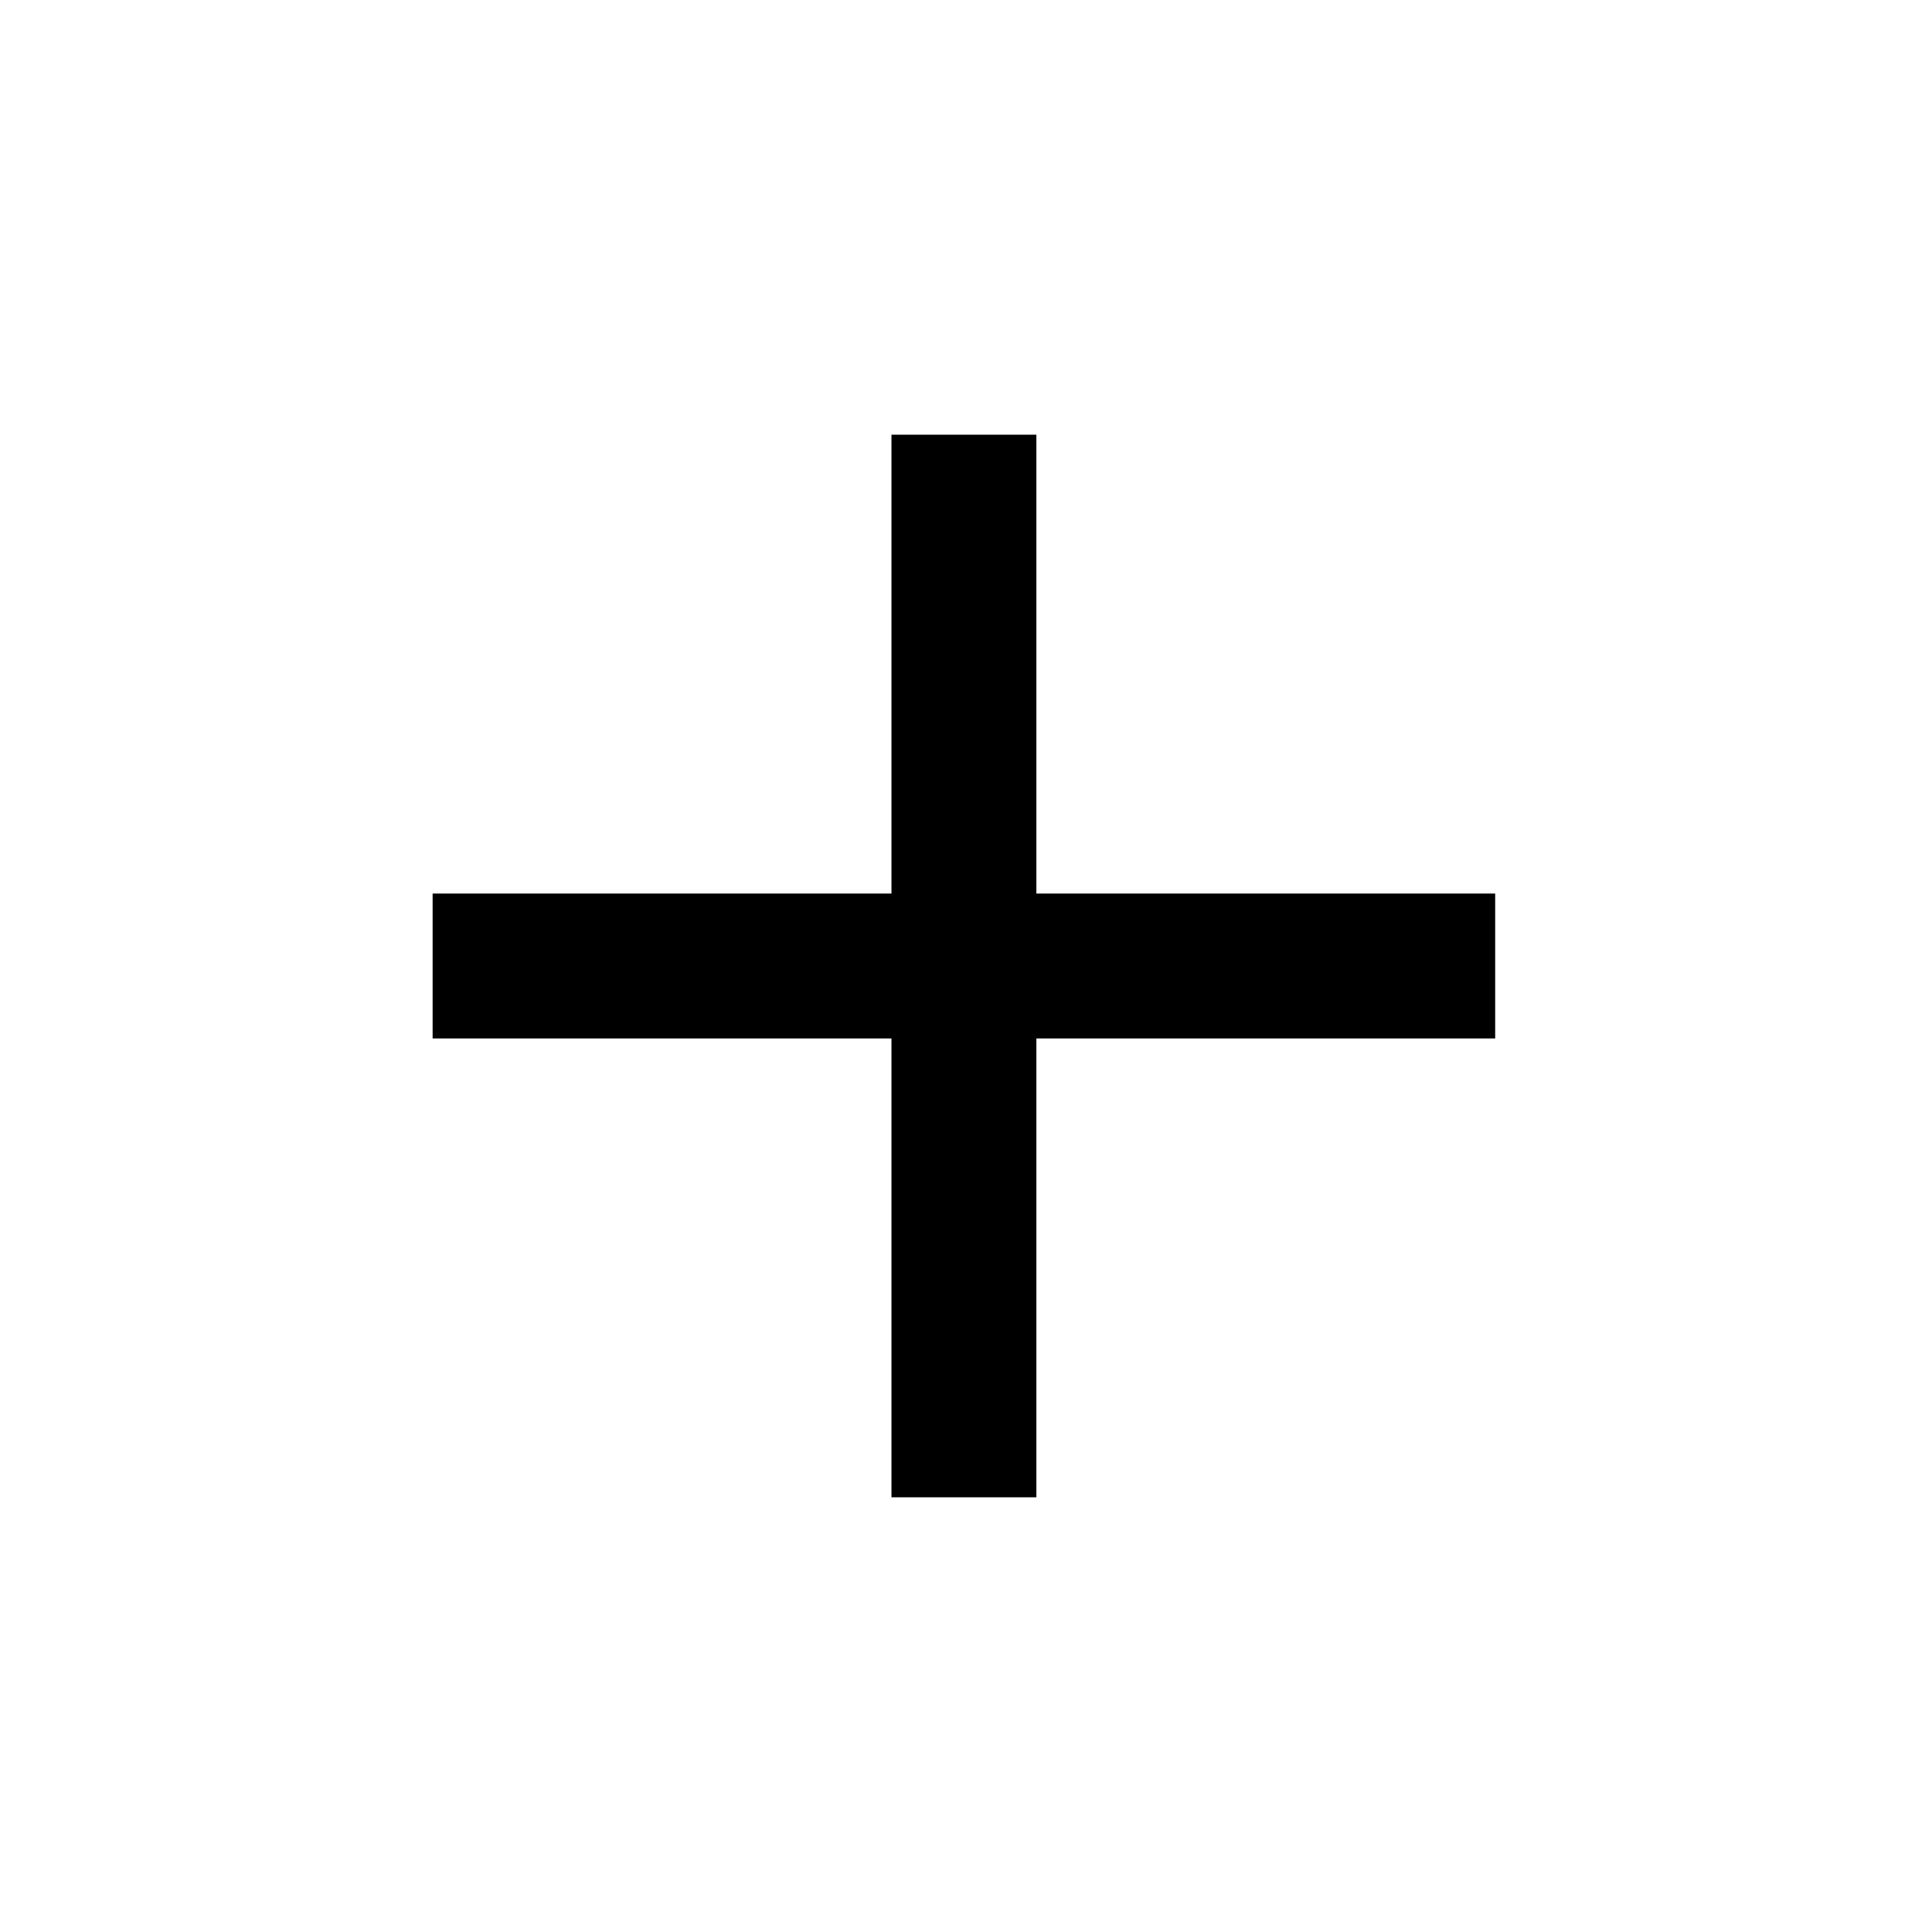
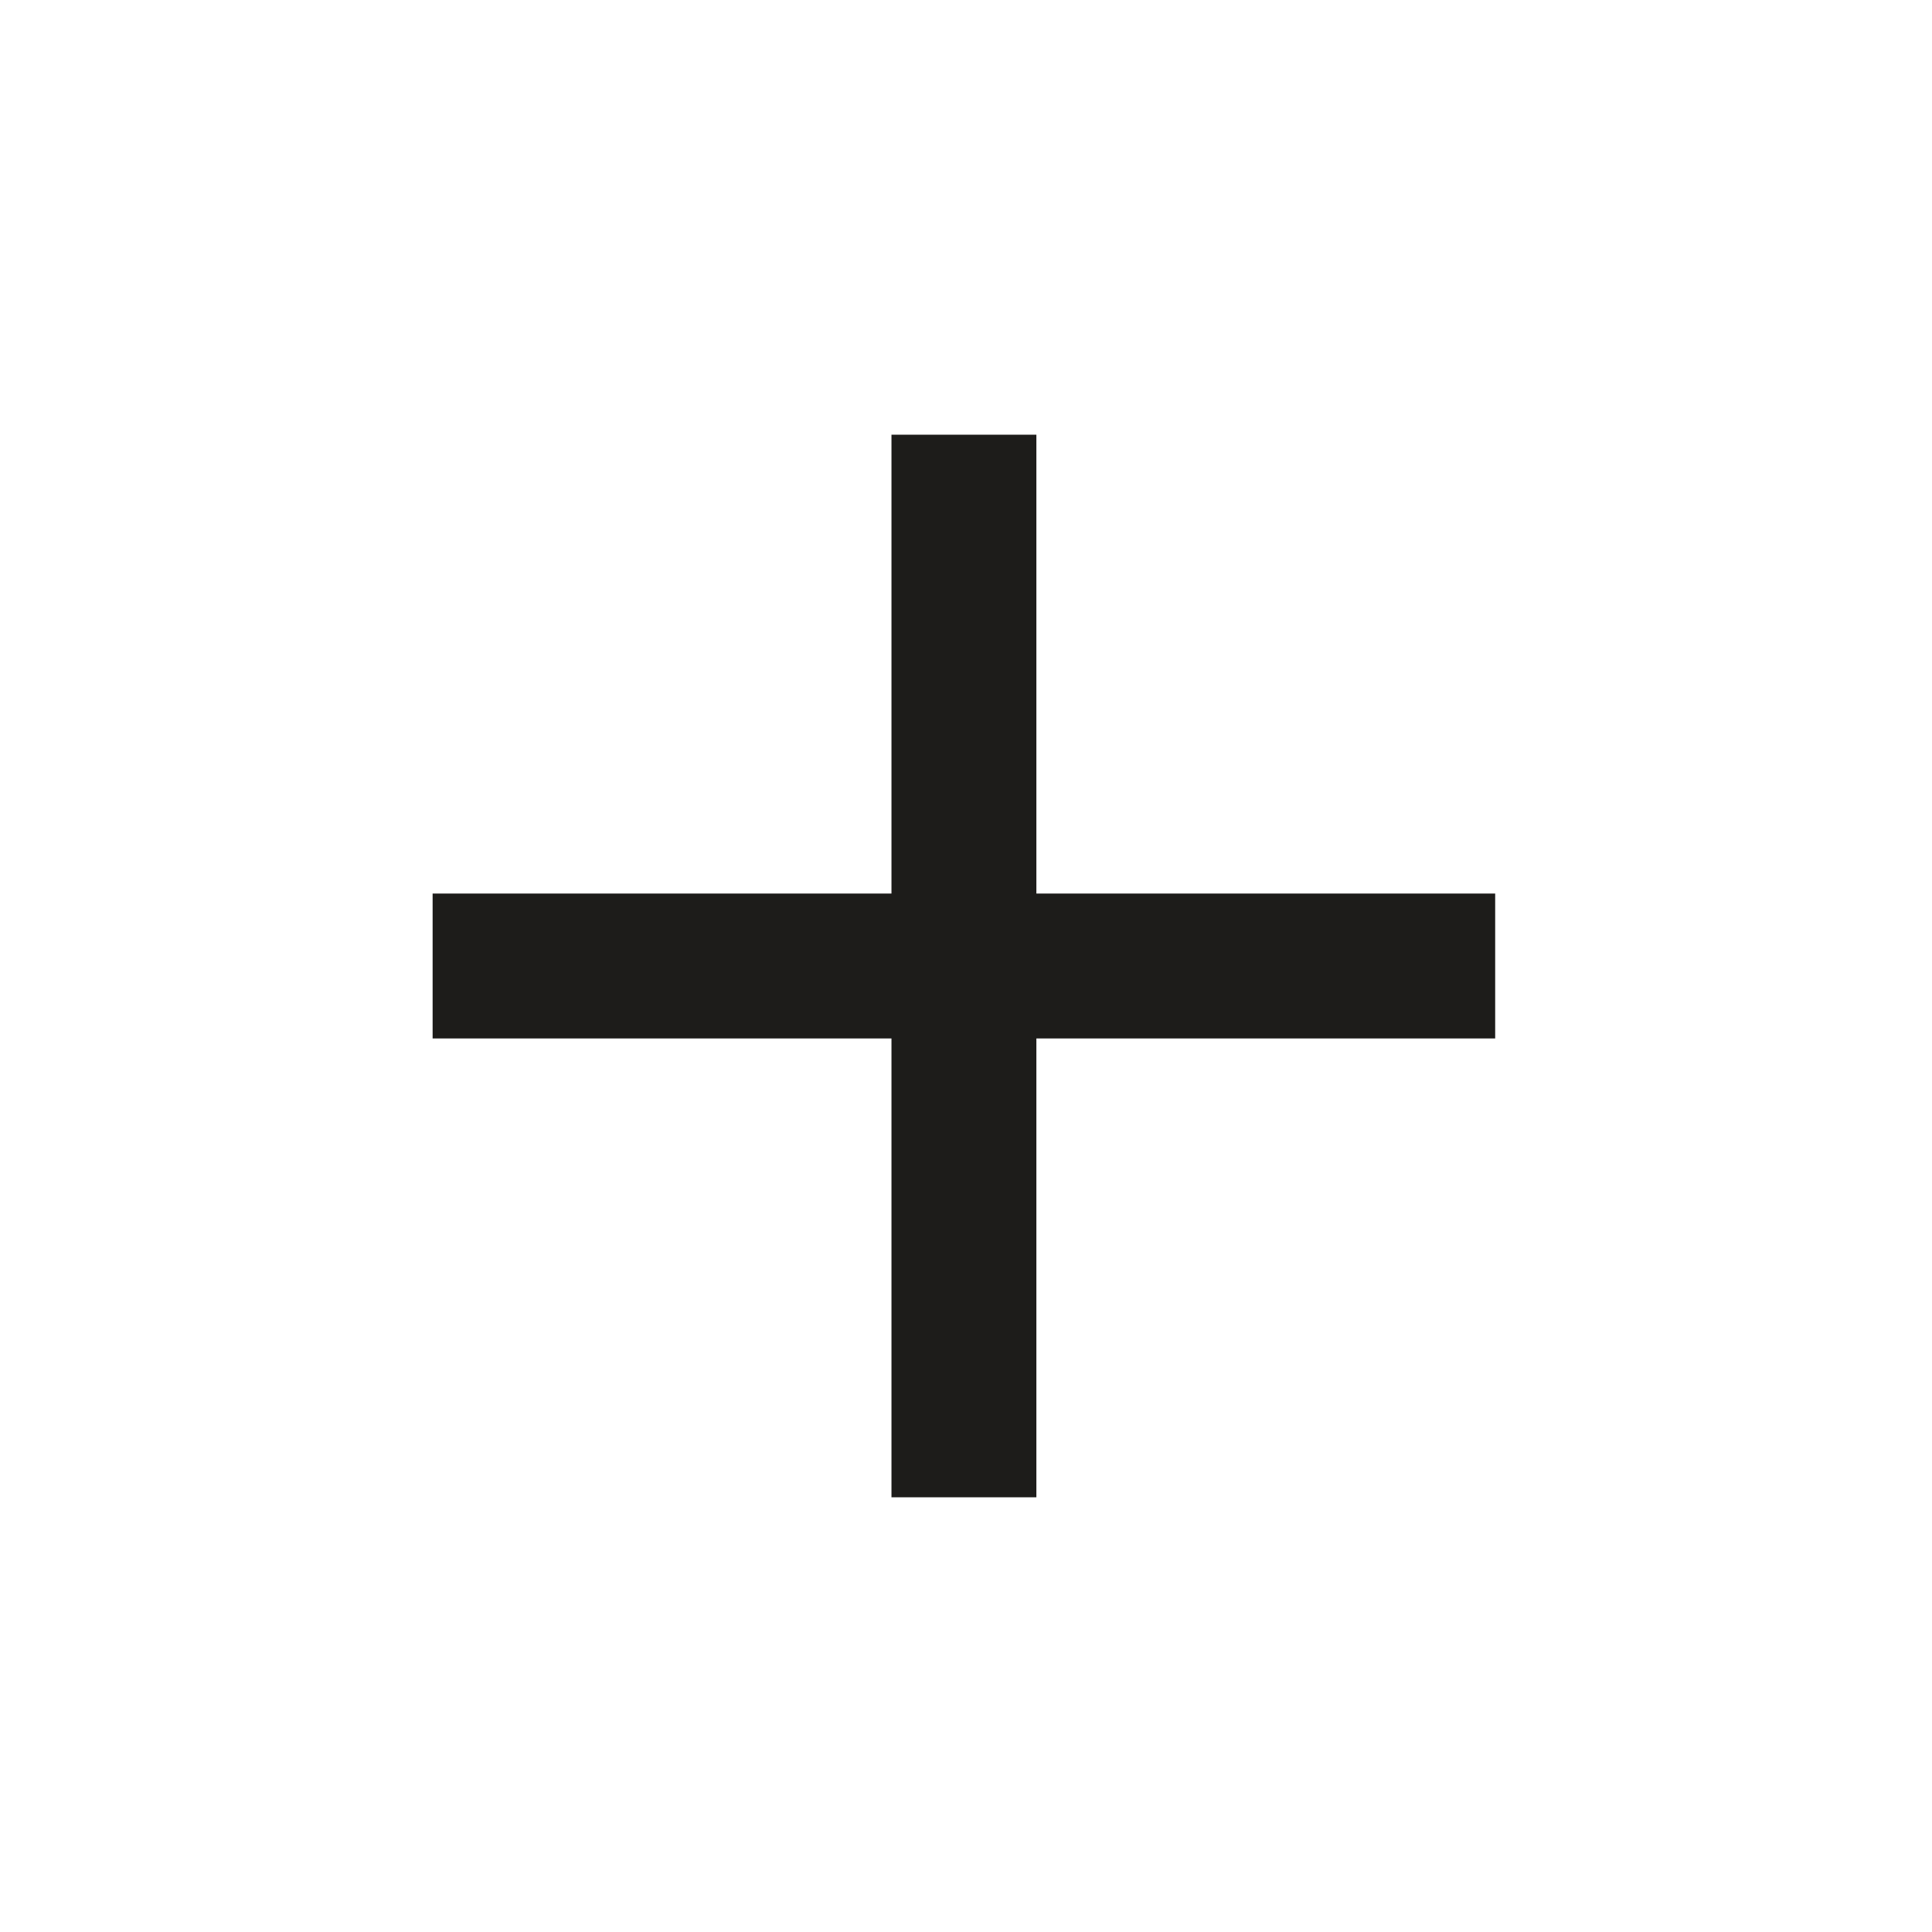
<svg xmlns="http://www.w3.org/2000/svg" width="40" height="40" viewBox="0 0 40 40" fill="none">
-   <path fill-rule="evenodd" clip-rule="evenodd" d="M8.957 18.5V21.5H18.457V31L21.457 31V21.5L30.956 21.5L30.956 18.5L21.457 18.5L21.457 9L18.457 9L18.457 18.5H8.957Z" fill="black" />
+   <path fill-rule="evenodd" clip-rule="evenodd" d="M8.957 18.5V21.5H18.457V31L21.457 31V21.5L30.956 21.5L30.956 18.5L21.457 18.5L21.457 9L18.457 9L18.457 18.5H8.957Z" fill="#1d1c1a" />
</svg>
